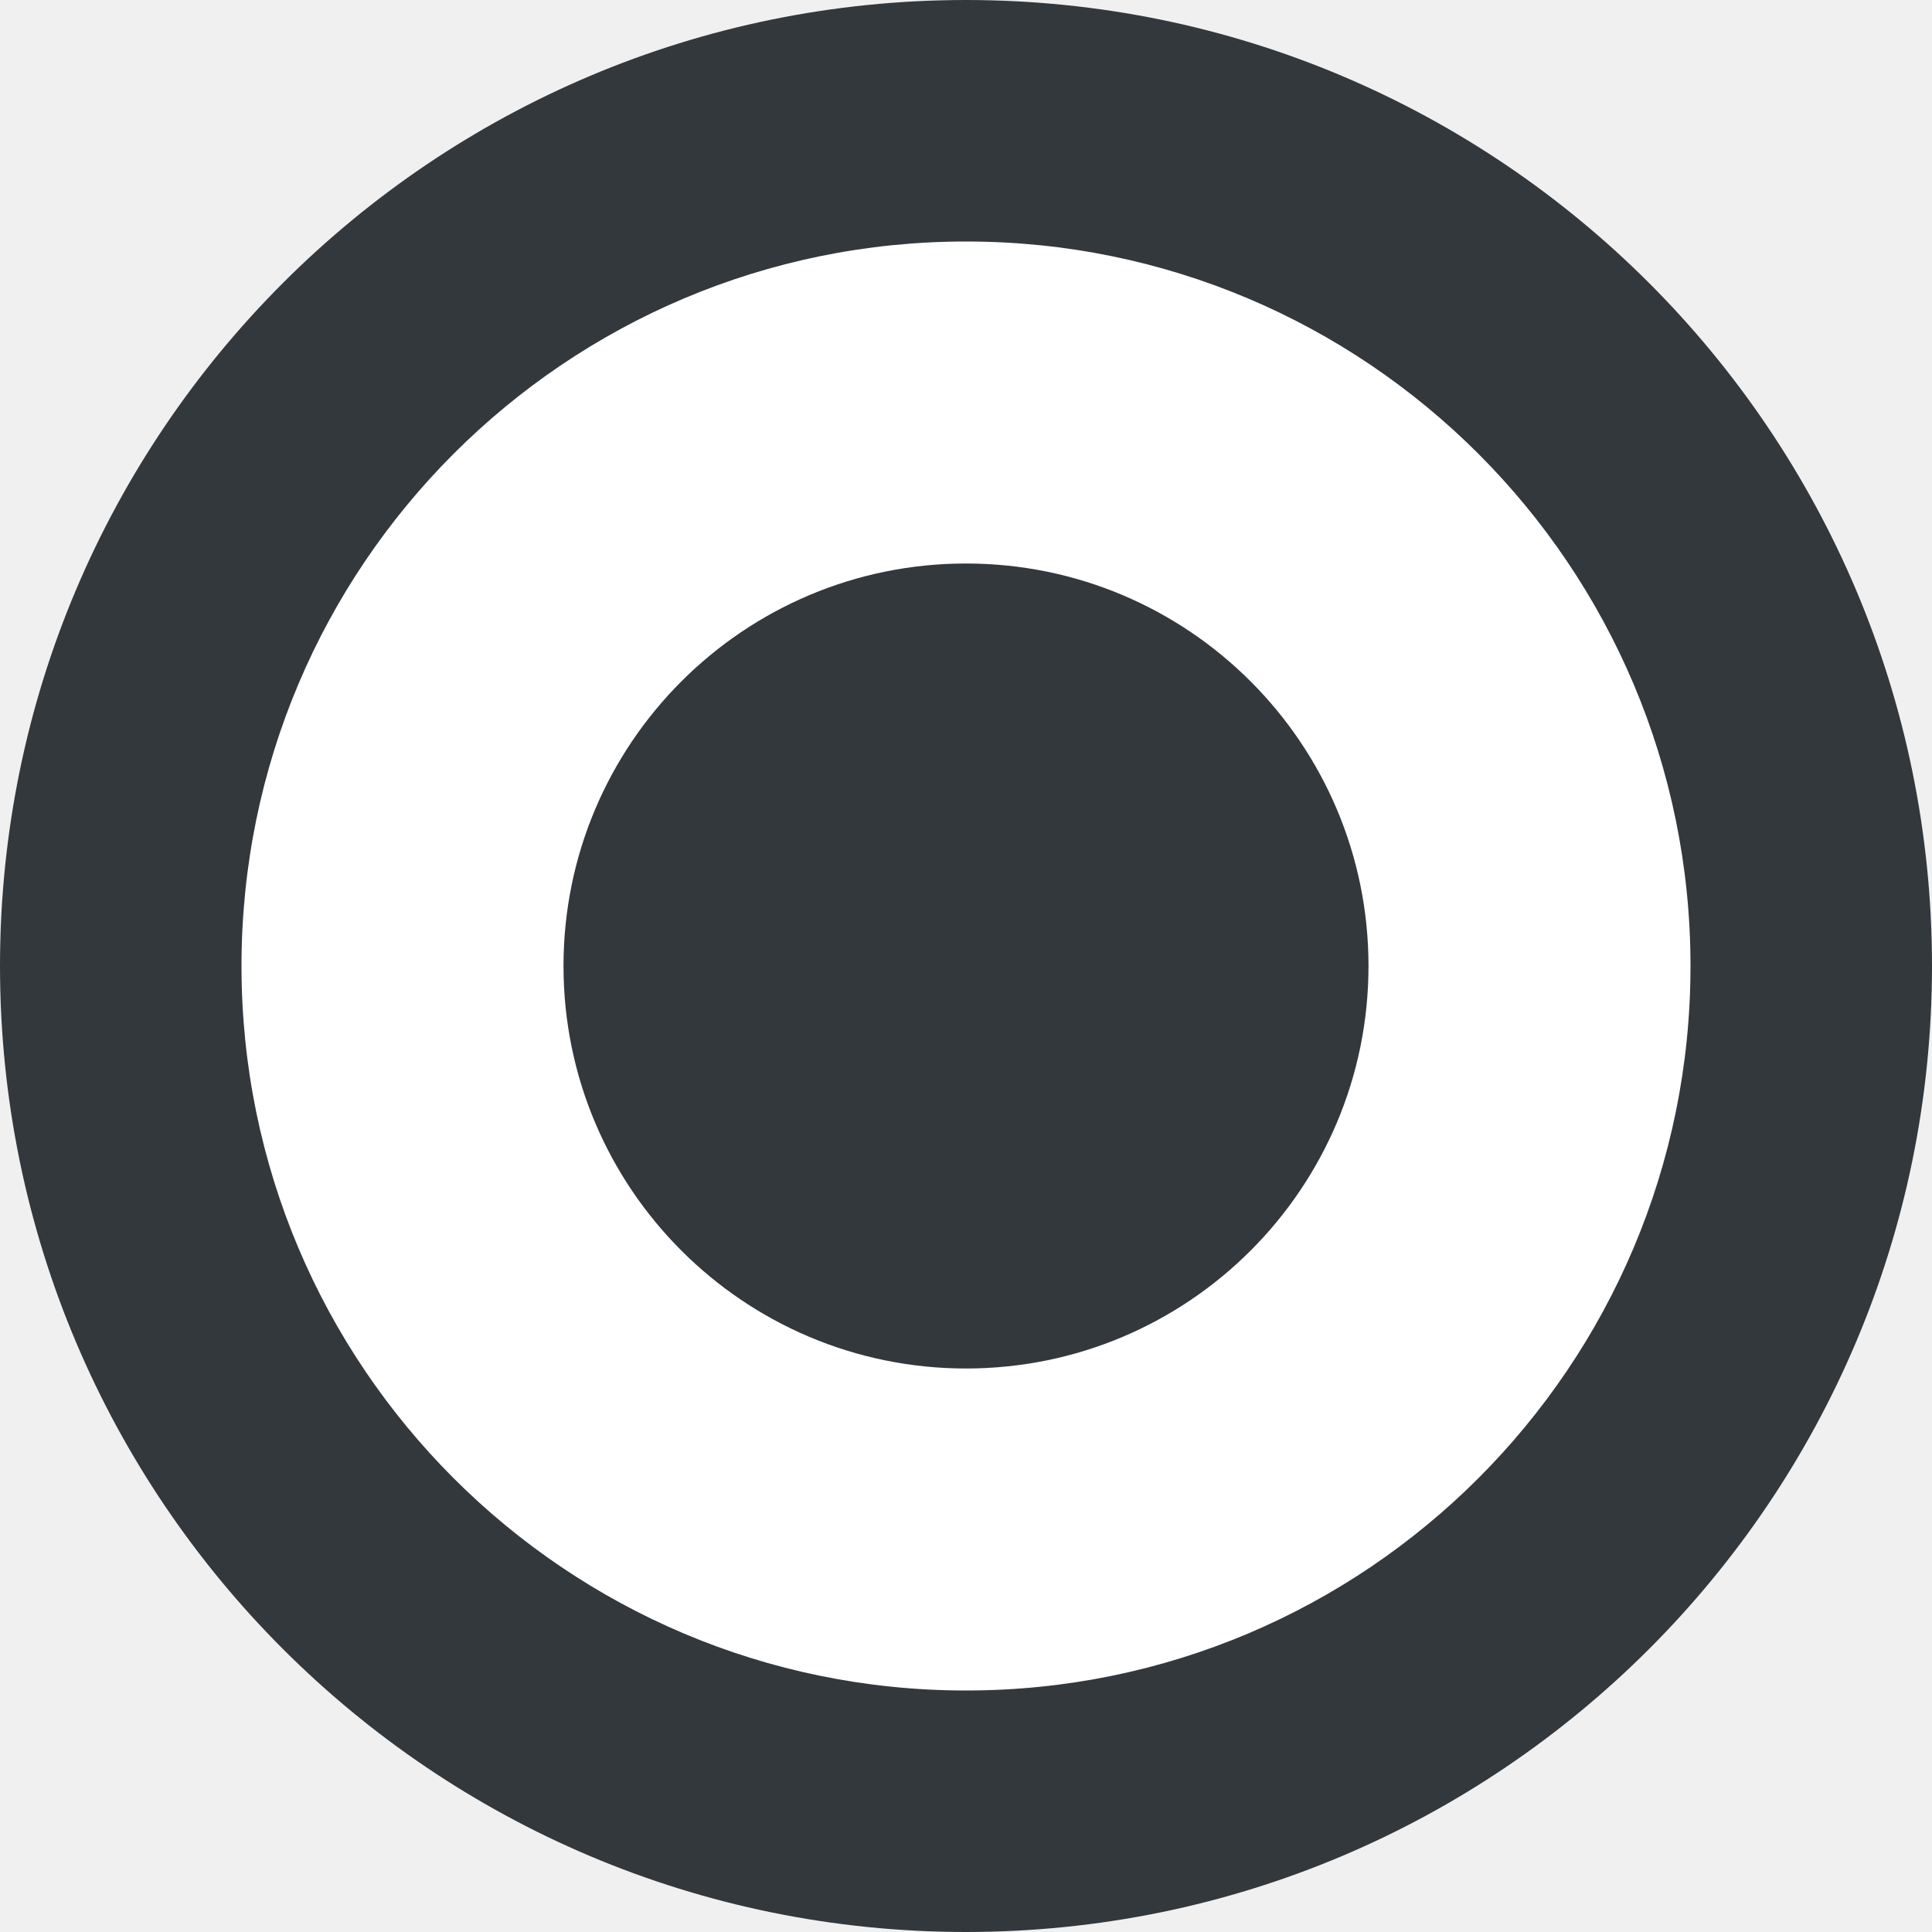
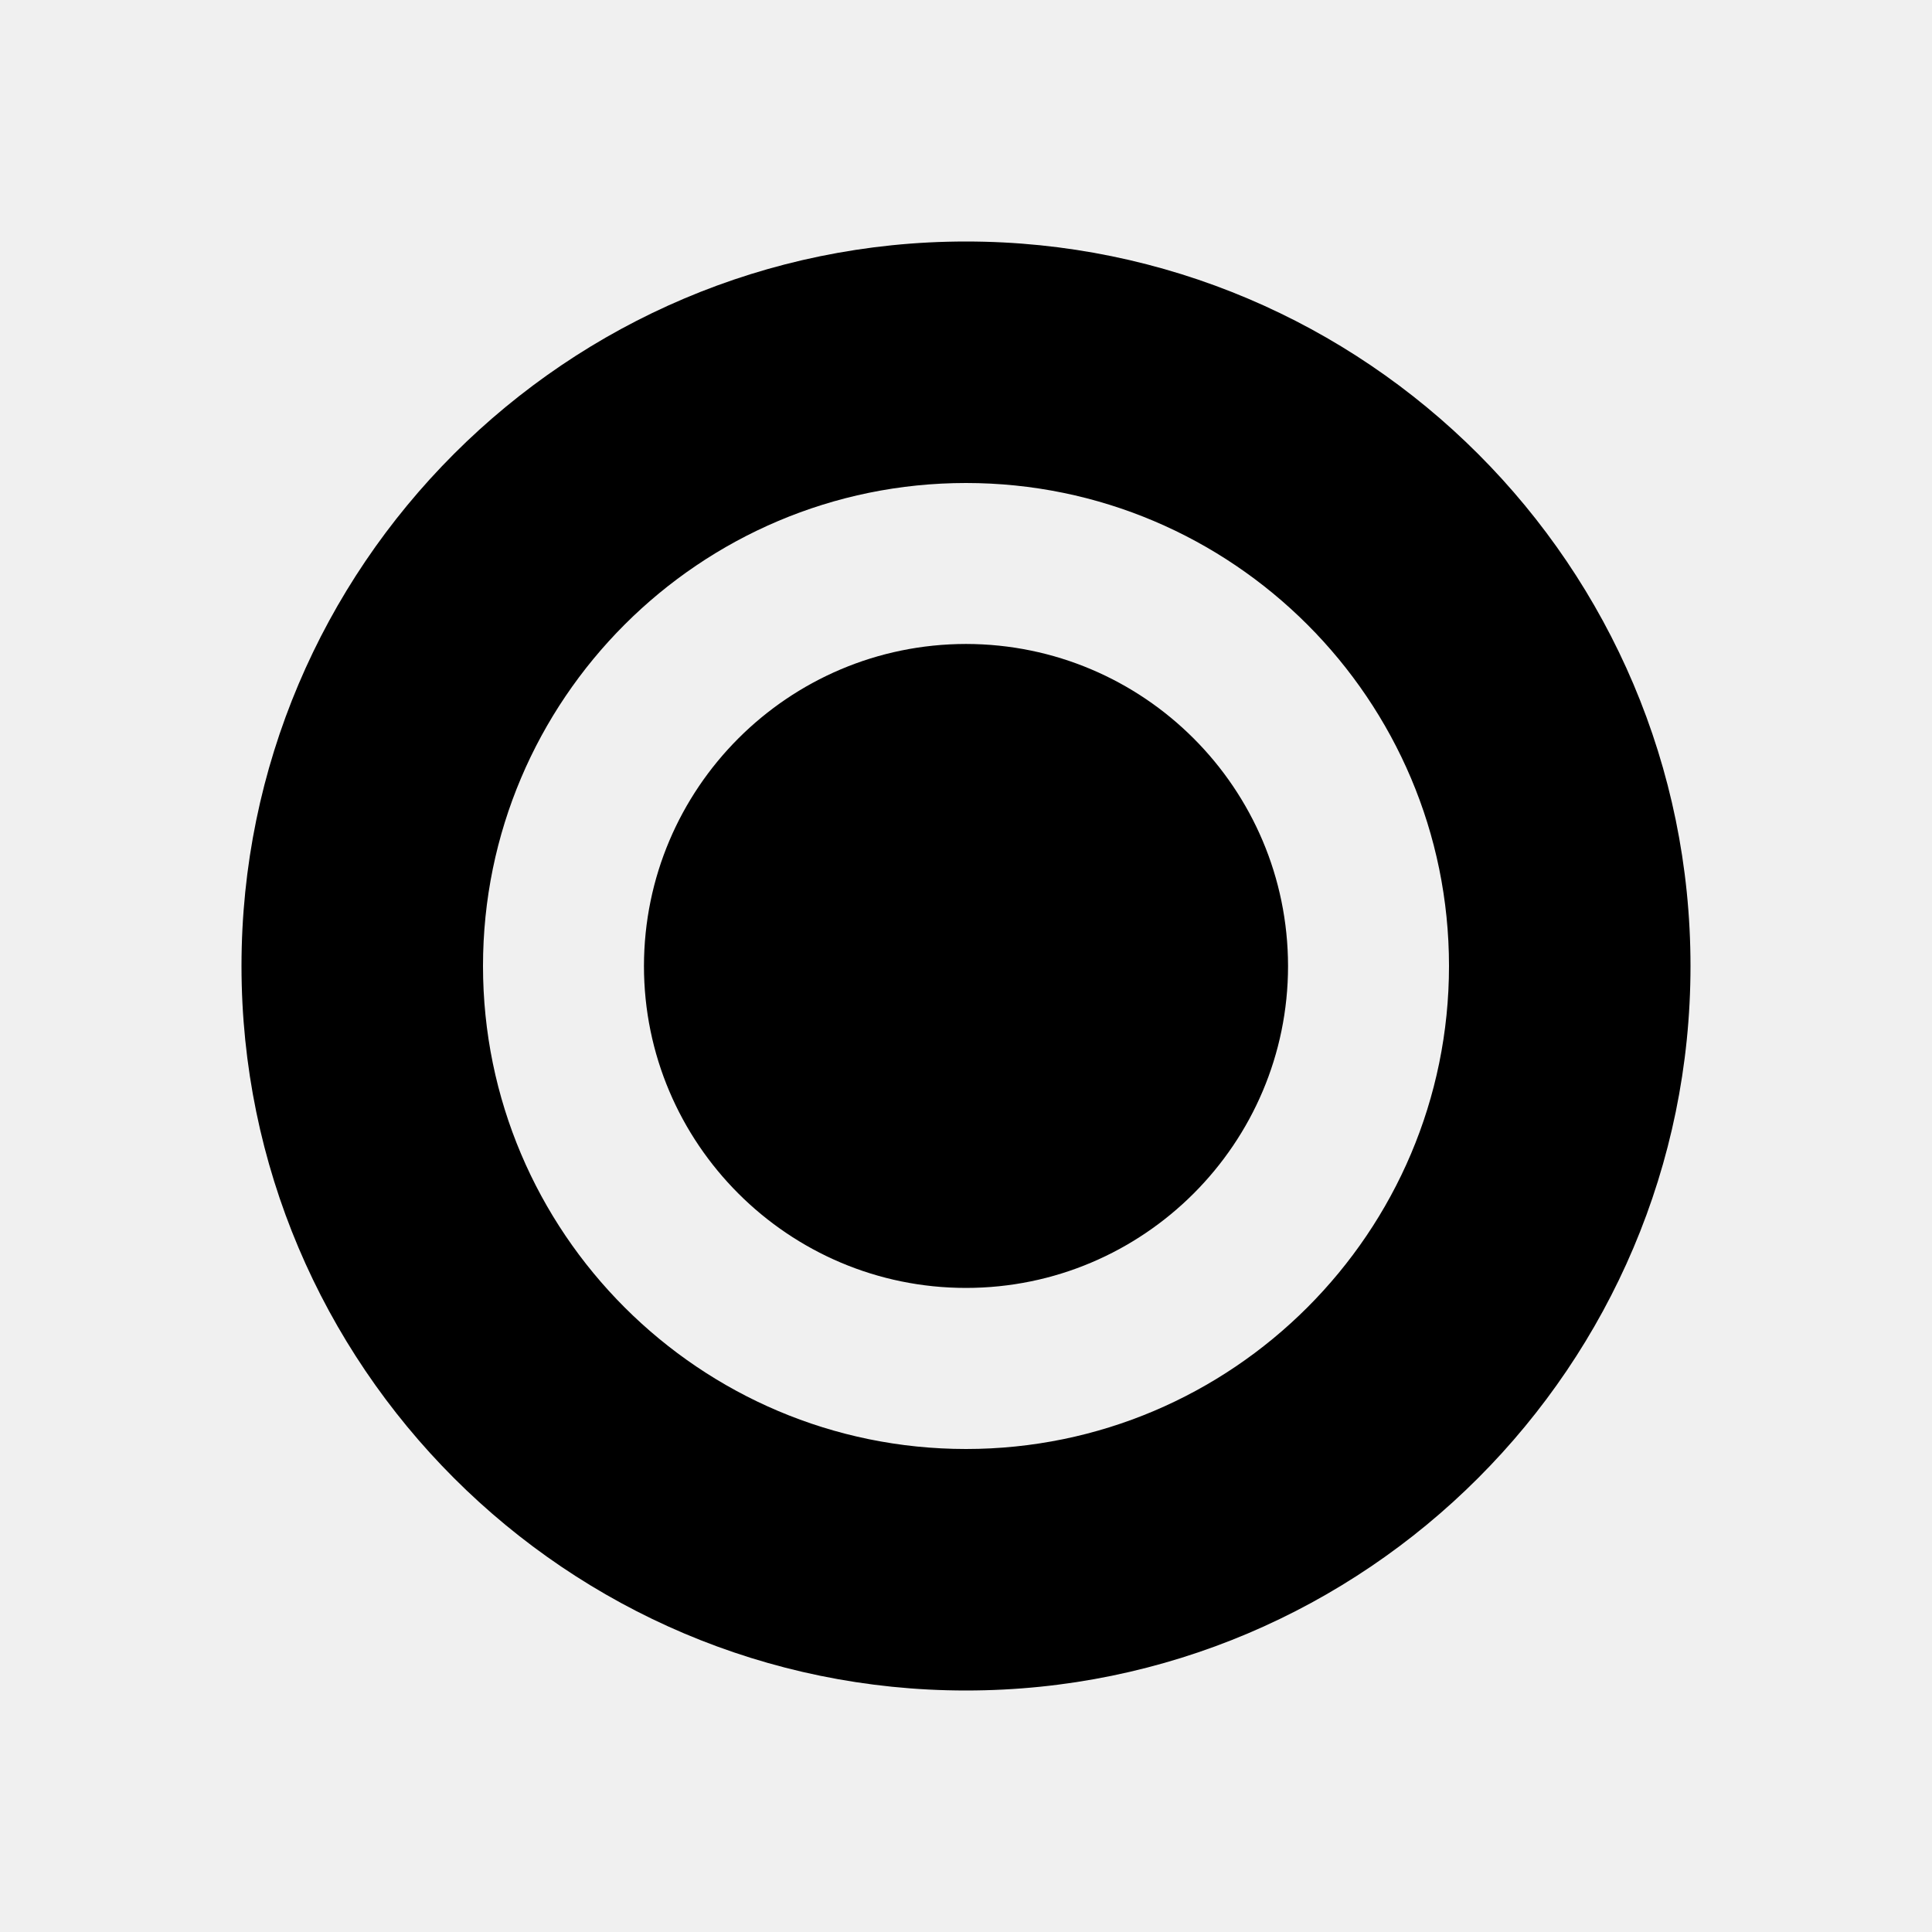
- <svg xmlns="http://www.w3.org/2000/svg" viewBox="0 0 24 24">
-   <g fill="none" fill-rule="evenodd">
-     <circle fill="#FFF" cx="12" cy="12" r="12" />
-     <g fill="#33383D">
-       <path d="M17 12a5 5 0 11-10 0 5 5 0 0110 0z" fill-rule="nonzero" />
-       <path d="M12 24c6.627 0 12-5.373 12-12S18.627 0 12 0 0 5.373 0 12s5.373 12 12 12zm0-3a9 9 0 100-18 9 9 0 000 18z" />
-     </g>
-   </g>
+ <svg xmlns="http://www.w3.org/2000/svg" viewBox="0 0 16 16">
+   <path d="M8 5.333A2.67 2.67 0 005.333 8c0 1.47 1.196 2.666 2.667 2.666S10.667 9.47 10.667 8A2.67 2.67 0 008 5.333zM8 2C4.691 2 2 4.692 2 8s2.691 6 6 6 6-2.691 6-6-2.691-6-6-6zm0 10c-2.206 0-4-1.794-4-4s1.794-4 4-4 4 1.794 4 4-1.794 4-4 4z" />
</svg>
